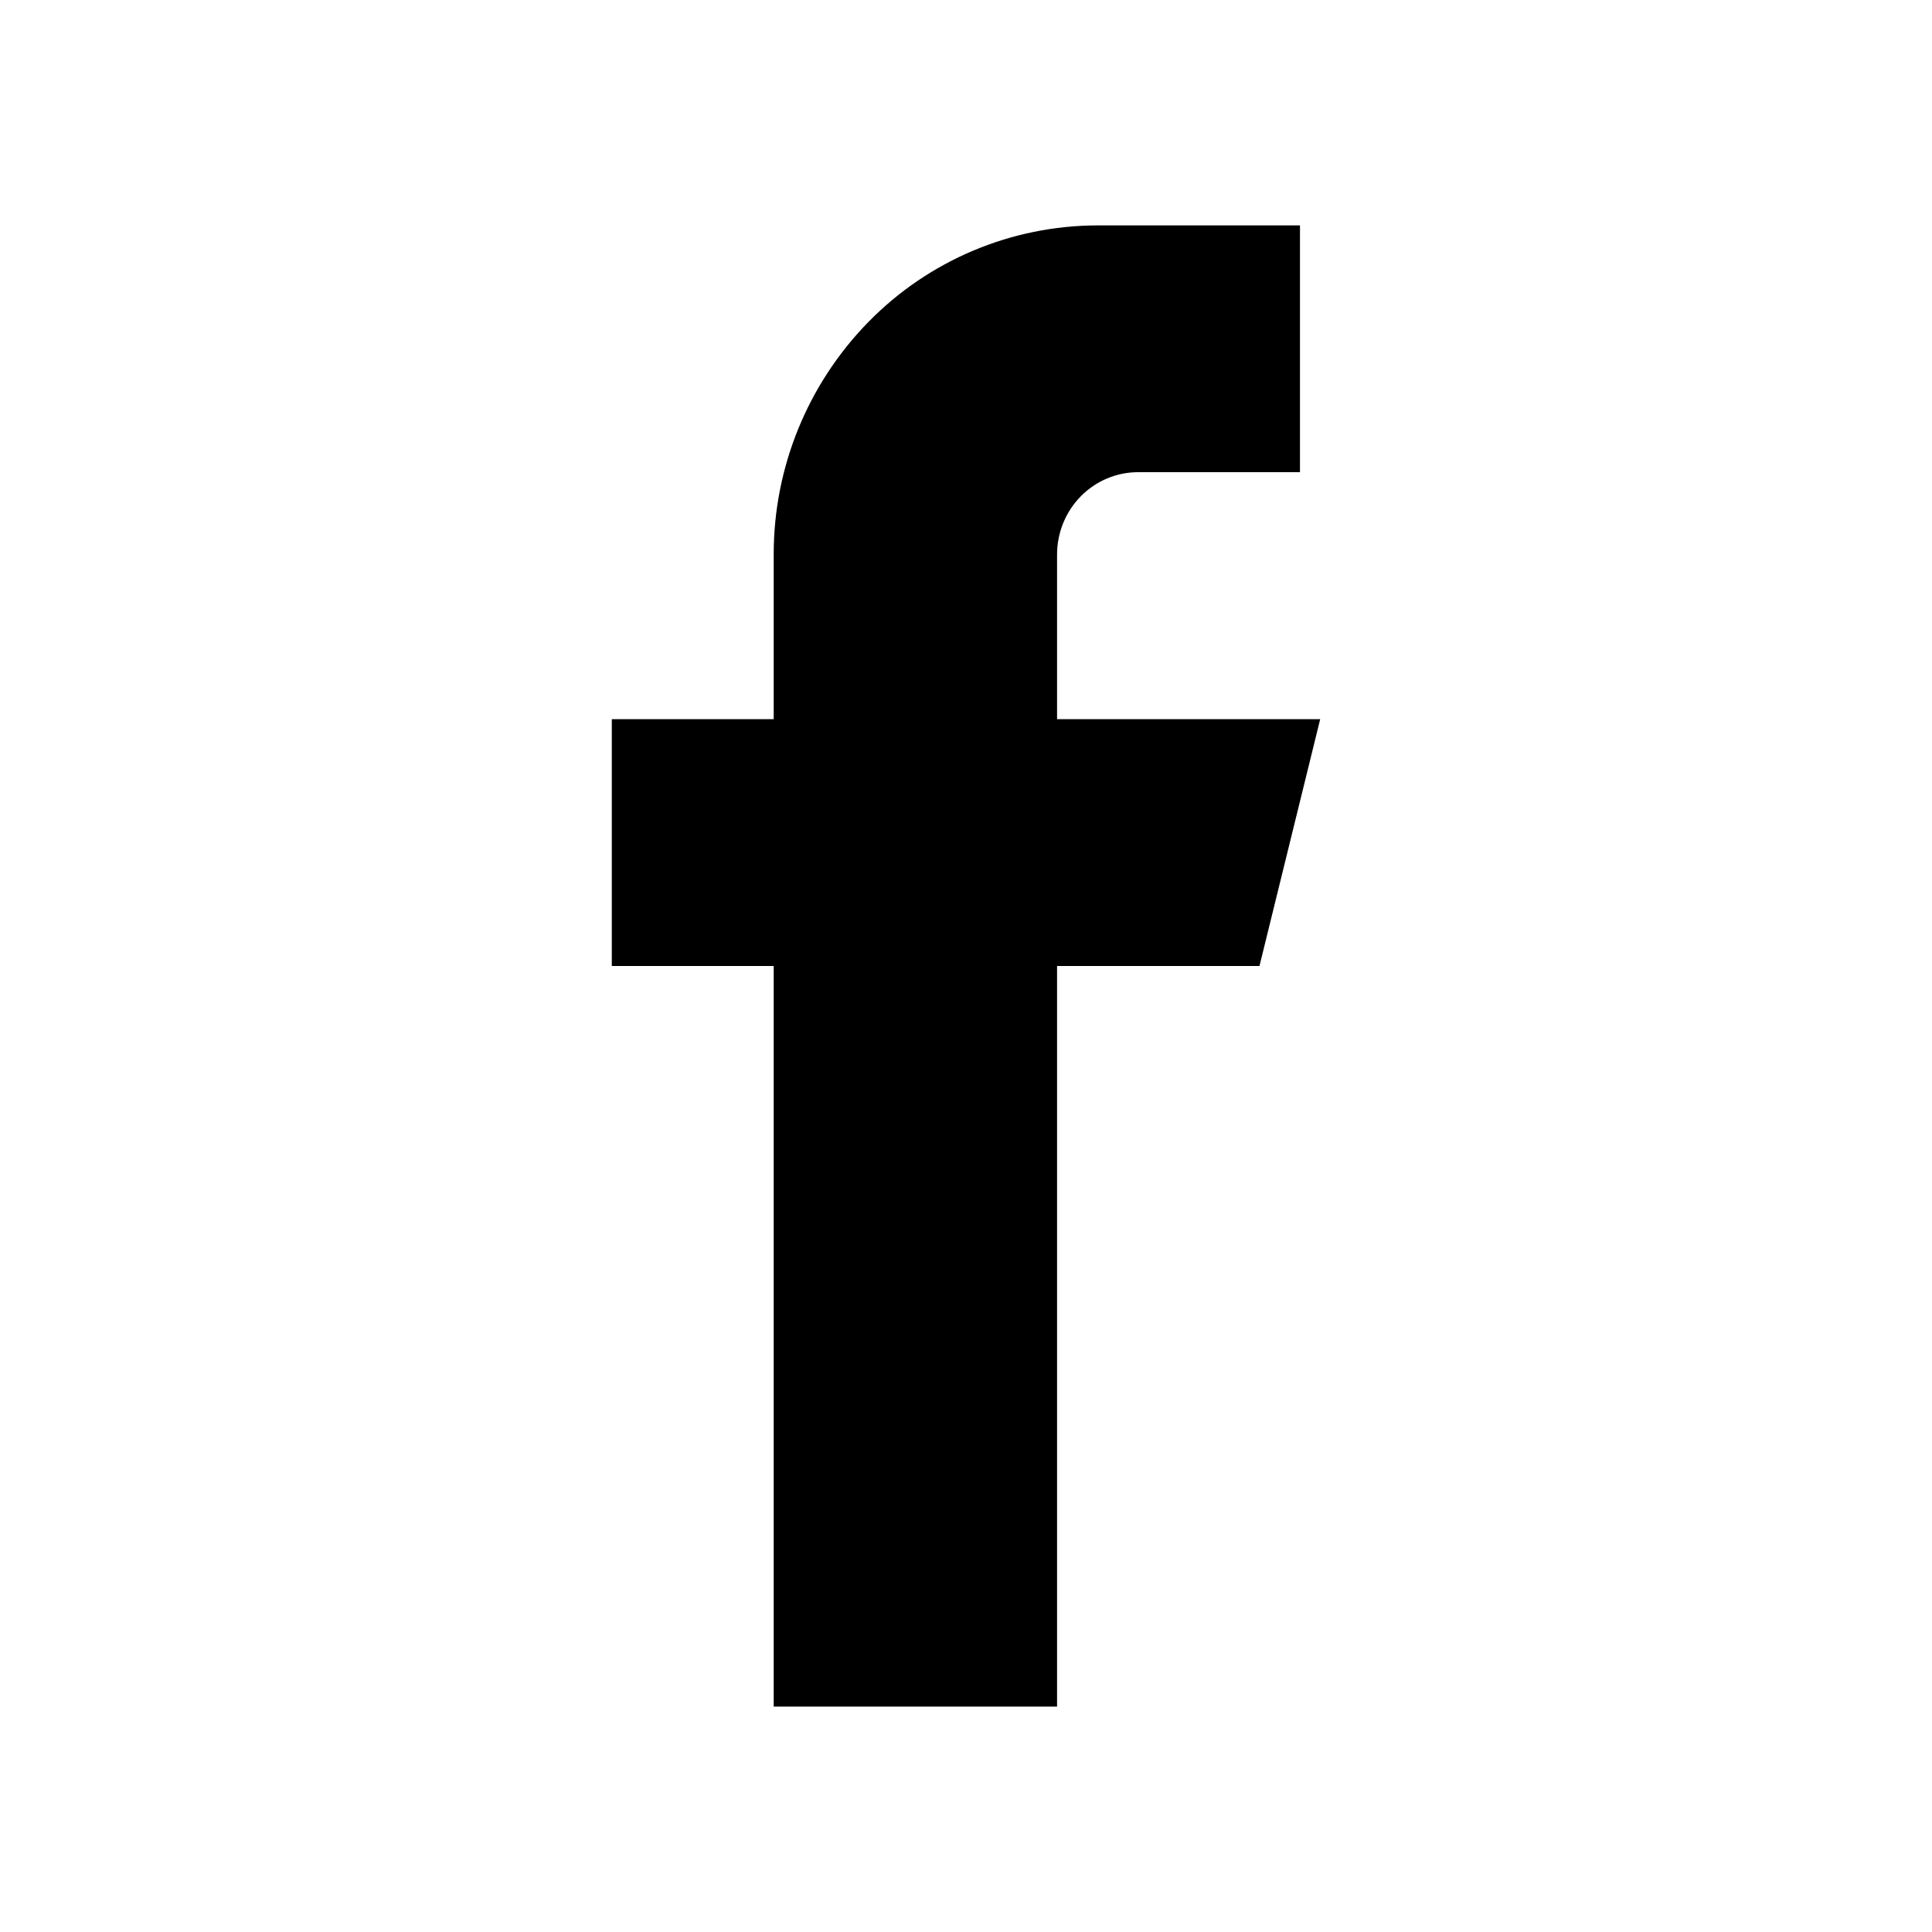
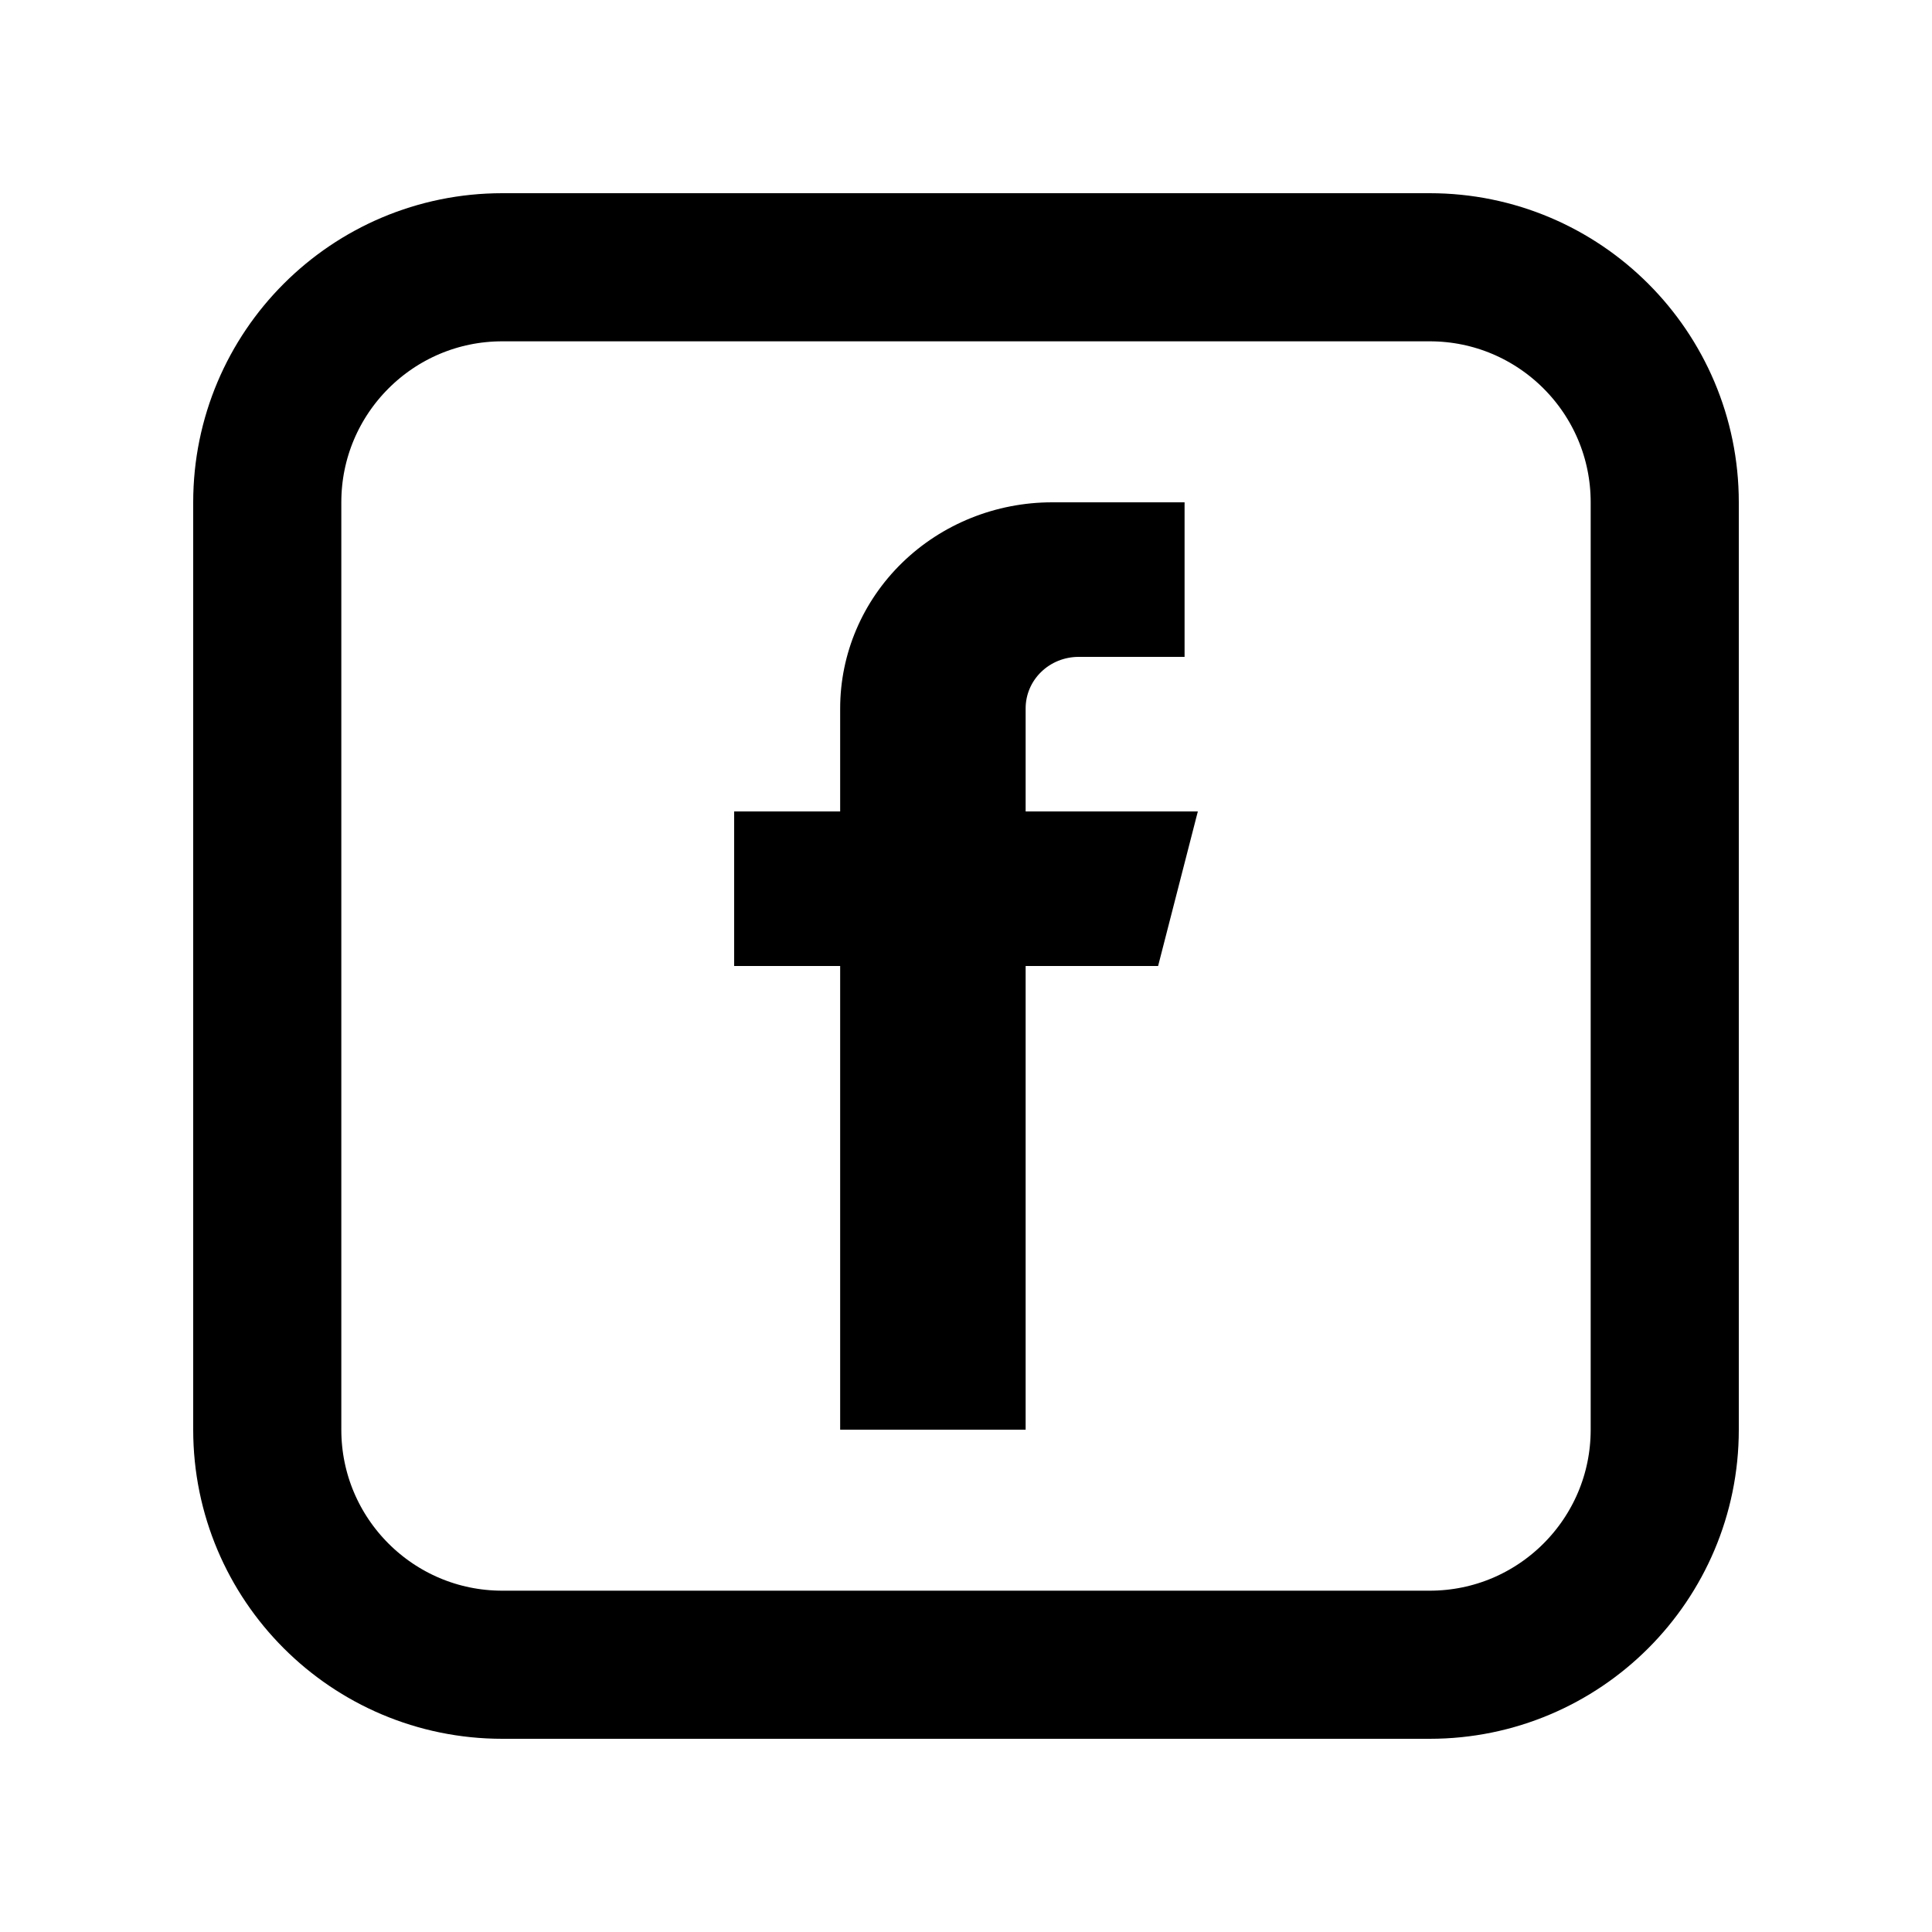
- <svg xmlns="http://www.w3.org/2000/svg" viewBox="0 0 30 30" fill="none">
-   <path fill="currentColor" d="M20.5 11.167h-4.086V8.61c0-.339.133-.664.368-.903.236-.24.556-.375.89-.375h2.514V3.5h-3.143a4.988 4.988 0 0 0-3.556 1.497 5.154 5.154 0 0 0-1.473 3.614v2.556H9.5V15h2.514v11.5h4.4V15h3.143l.943-3.833Z" />
+ <svg xmlns="http://www.w3.org/2000/svg" width="30" height="30" viewBox="0 0 30 30" fill="none">
+   <path d="M18.6 12.6H15.926V11C15.926 10.788 16.012 10.584 16.167 10.434C16.321 10.284 16.53 10.2 16.749 10.2H18.394V7.8H16.337C15.464 7.8 14.627 8.137 14.01 8.737C13.393 9.337 13.046 10.151 13.046 11V12.6H11.4V15H13.046V22.2H15.926V15H17.983L18.6 12.6Z" fill="currentColor" />
+   <rect x="4.15" y="4.15" width="21.7" height="21.7" rx="3.65" stroke="currentColor" stroke-width="2.3" />
</svg>
